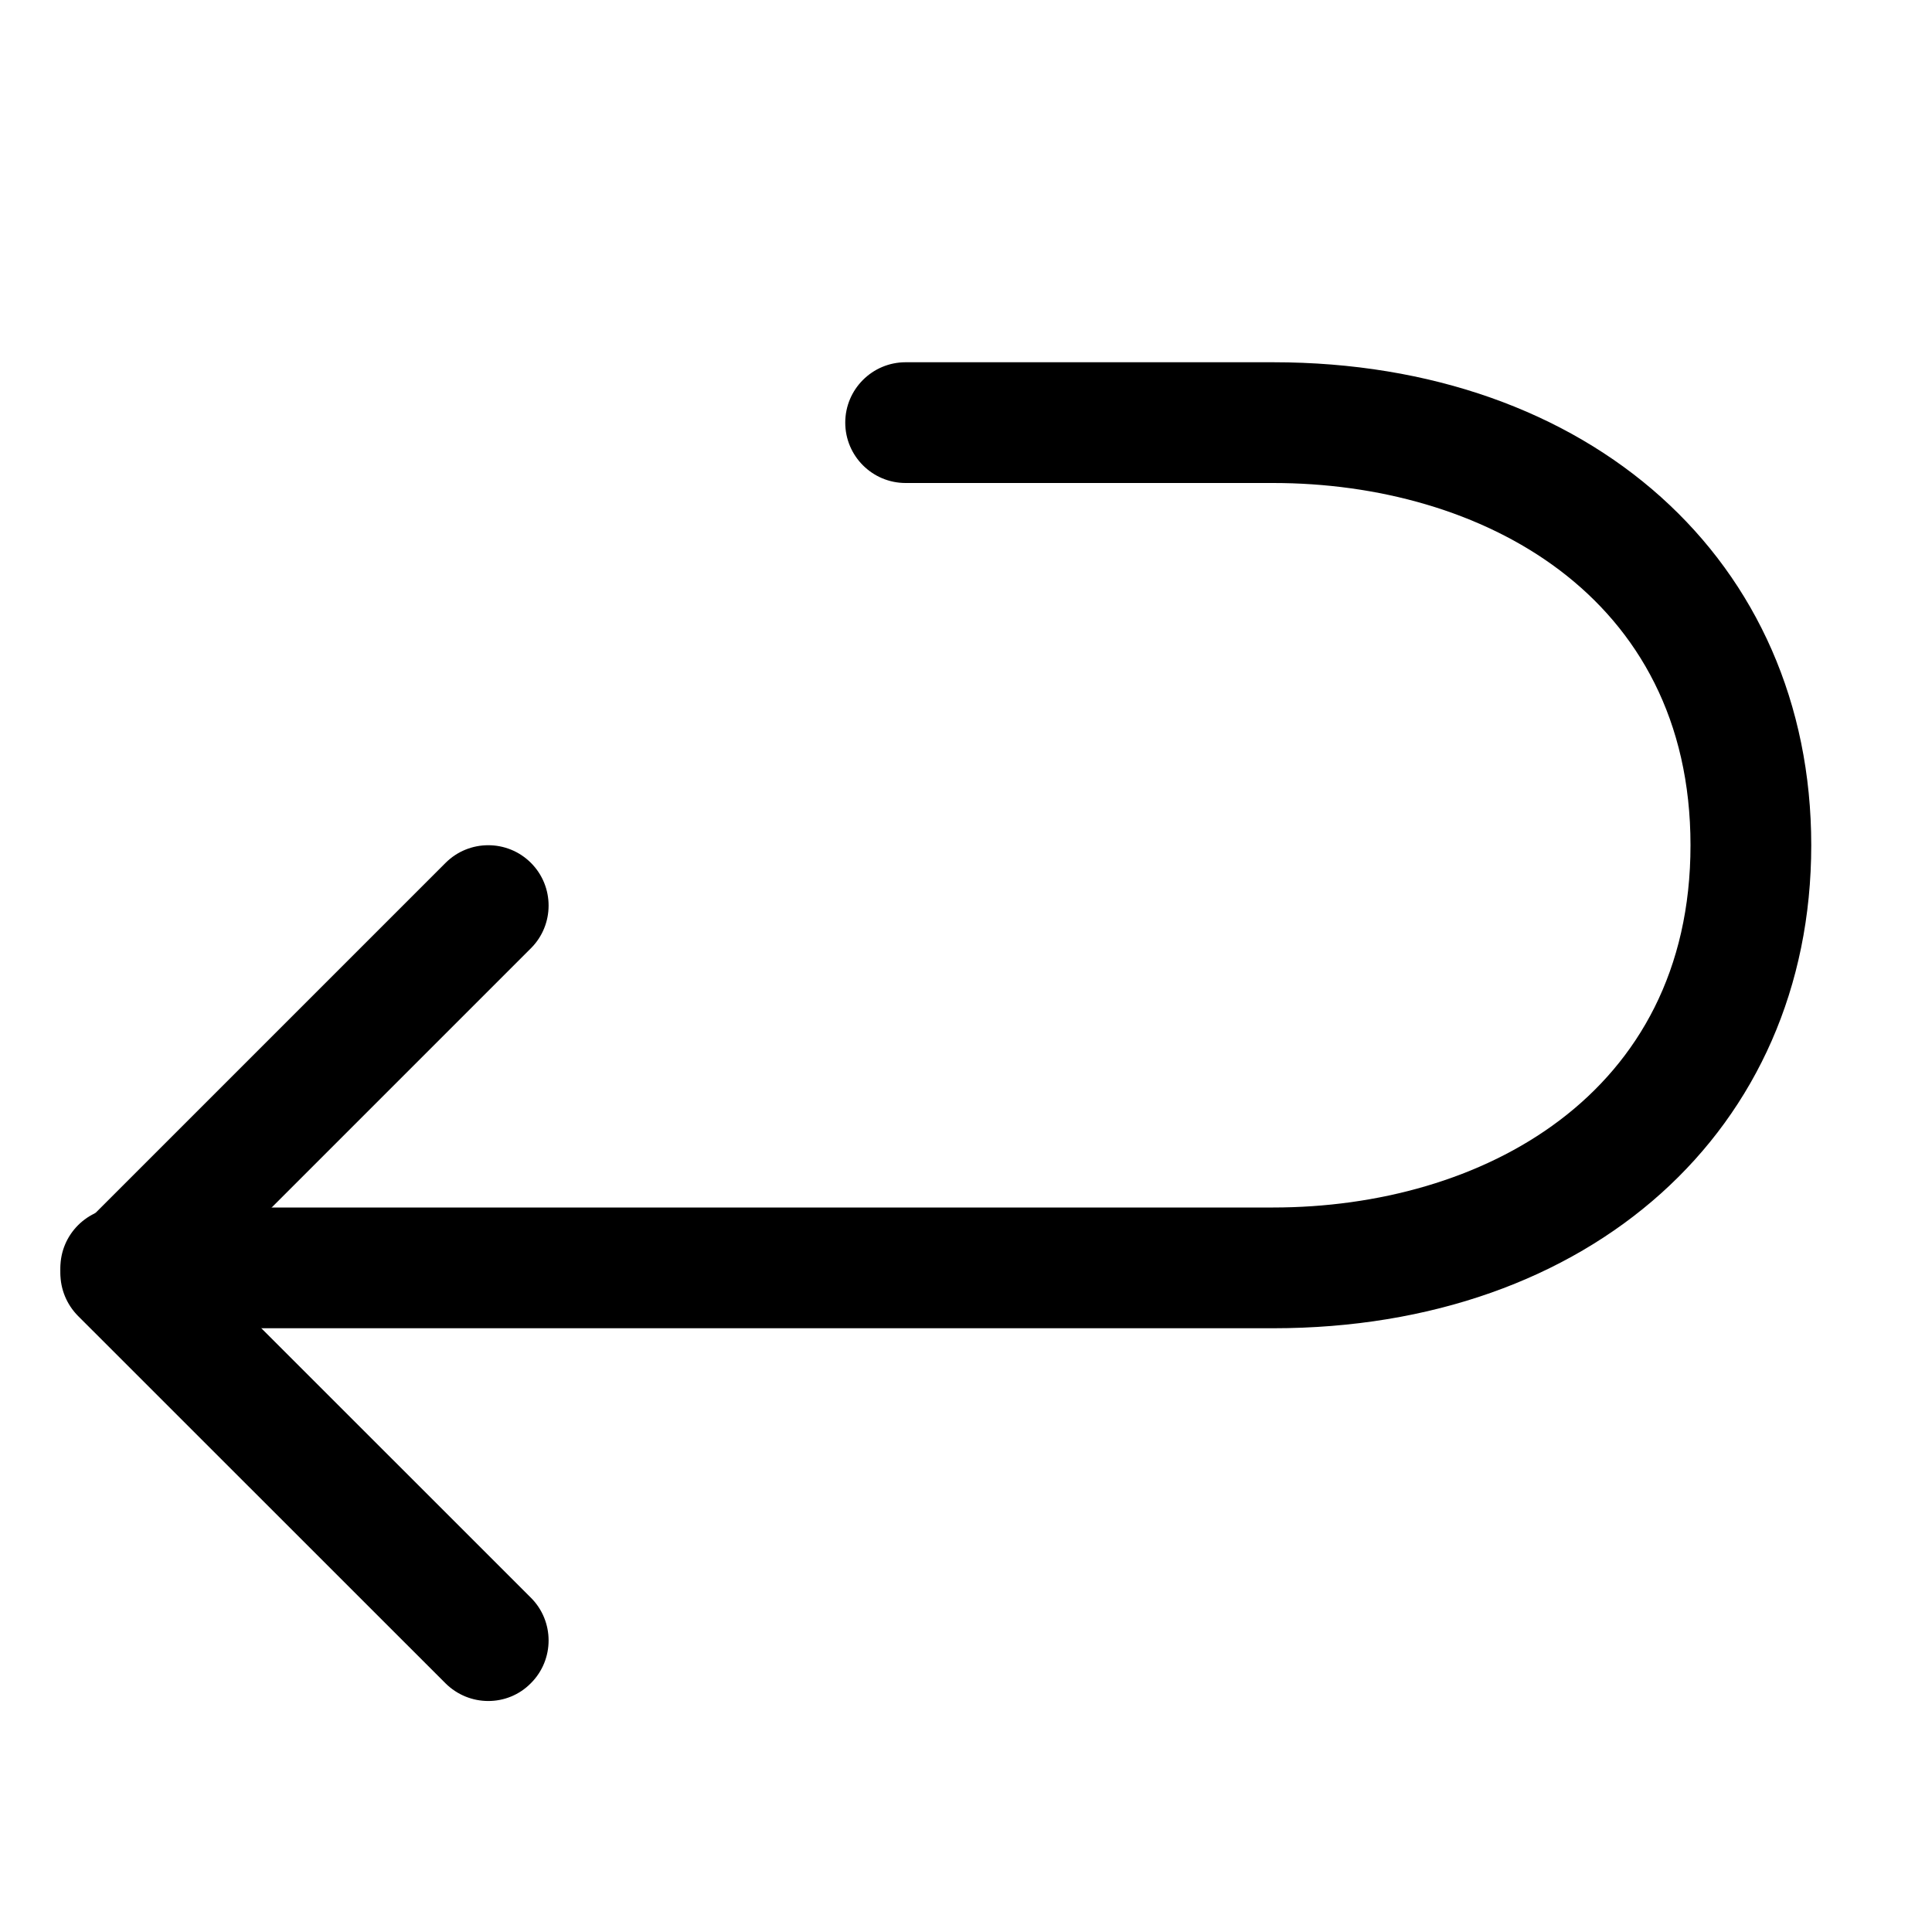
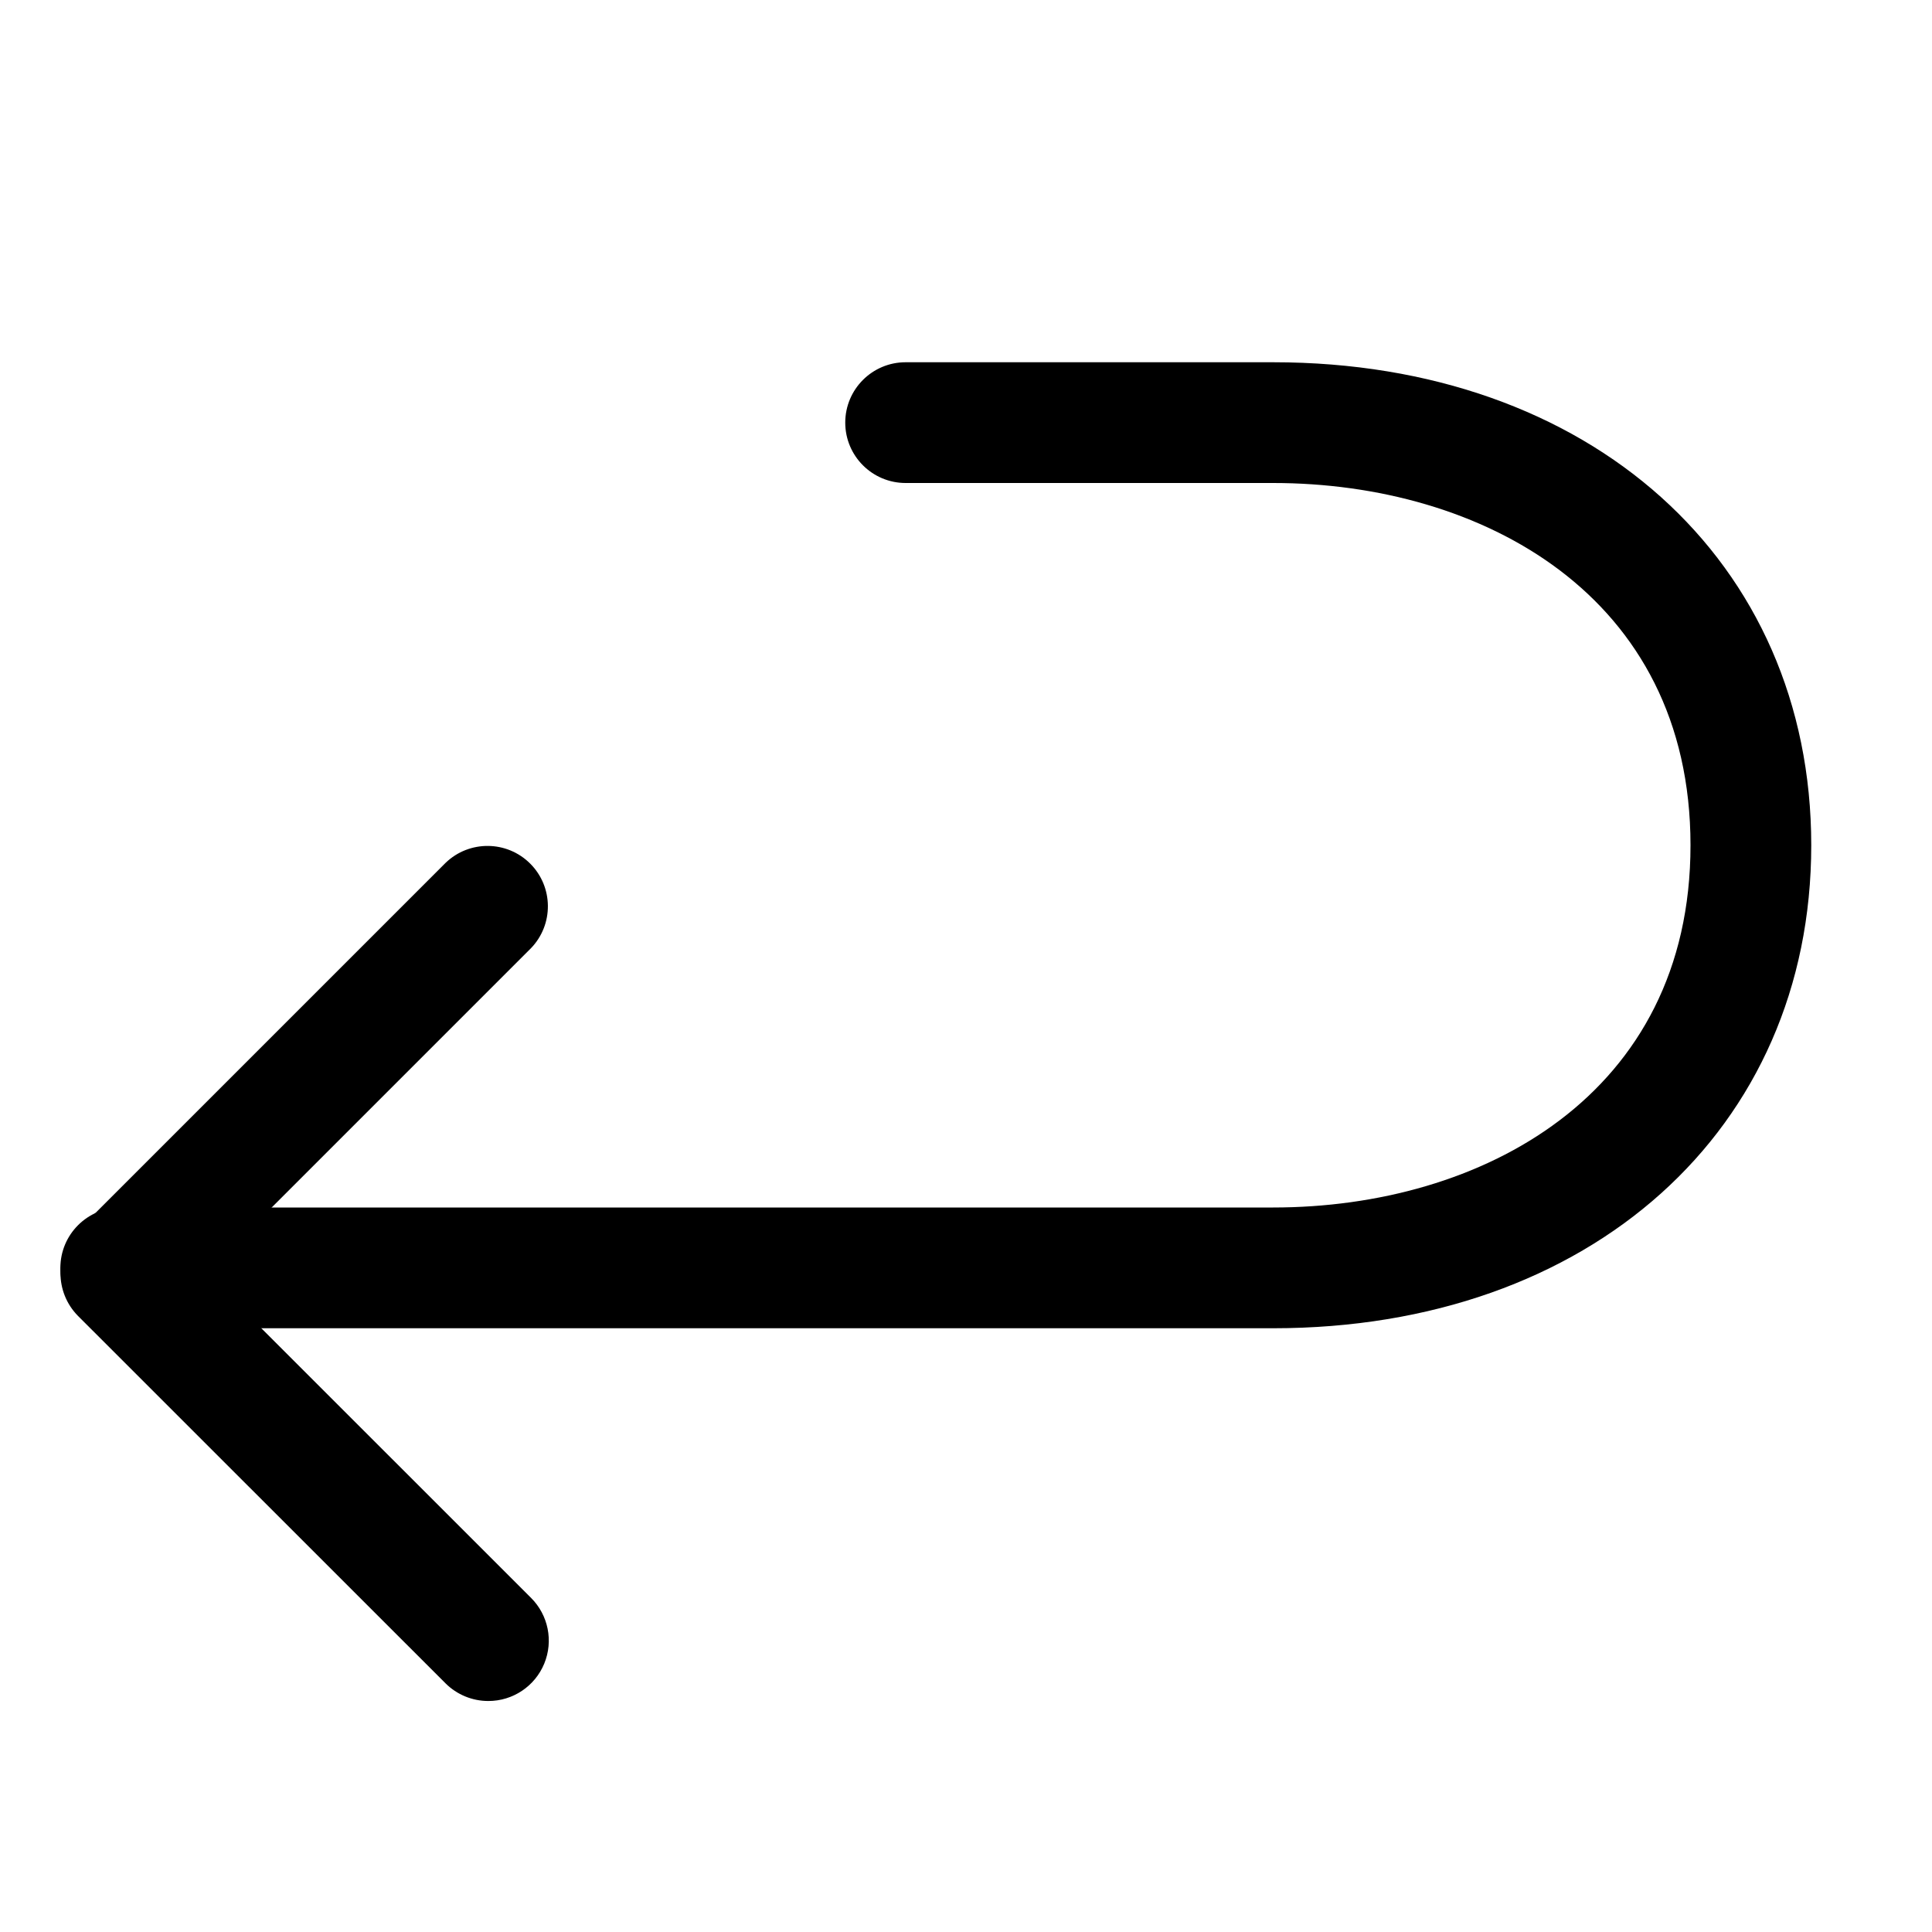
- <svg xmlns="http://www.w3.org/2000/svg" version="1.1" baseProfile="tiny" x="0px" y="0px" viewBox="0 0 16 16" xml:space="preserve">
-   <g id="Layer_1">
-     <path d="M10.544,11H1c-0.276,0-0.5-0.224-0.5-0.5S0.724,10,1,10h9.544C12.265,10,14,9.072,14,7s-1.735-3-3.456-3H7.5   C7.224,4,7,3.776,7,3.5S7.224,3,7.5,3h3.044C13.168,3,15,4.645,15,7S13.168,11,10.544,11z" />
-     <path d="M4.044,14.087c-0.128,0-0.256-0.049-0.354-0.146l-3.044-3.043C0.553,10.804,0.5,10.677,0.5,10.544s0.053-0.26,0.146-0.354   L3.69,7.146c0.195-0.195,0.512-0.195,0.707,0s0.195,0.512,0,0.707l-2.69,2.69l2.69,2.689c0.195,0.195,0.195,0.512,0,0.707   C4.3,14.038,4.172,14.087,4.044,14.087z" />
-   </g>
-   <g id="Layer_2">
- </g>
-   <g id="Layer_3">
- </g>
+ <svg xmlns="http://www.w3.org/2000/svg" baseProfile="tiny" viewBox="0 0 16 16">
+   <path d="M10.544 11H1a.5.5 0 0 1 0-1h9.544C12.265 10 14 9.072 14 7s-1.735-3-3.456-3H7.5a.5.5 0 0 1 0-1h3.044C13.168 3 15 4.645 15 7s-1.832 4-4.456 4z" />
+   <path d="M4.044 14.087a.502.502 0 0 1-.354-.146L.646 10.898a.504.504 0 0 1 0-.708L3.69 7.146a.5.5 0 0 1 .707.707l-2.69 2.69 2.69 2.689a.5.5 0 0 1-.353.855z" />
</svg>
